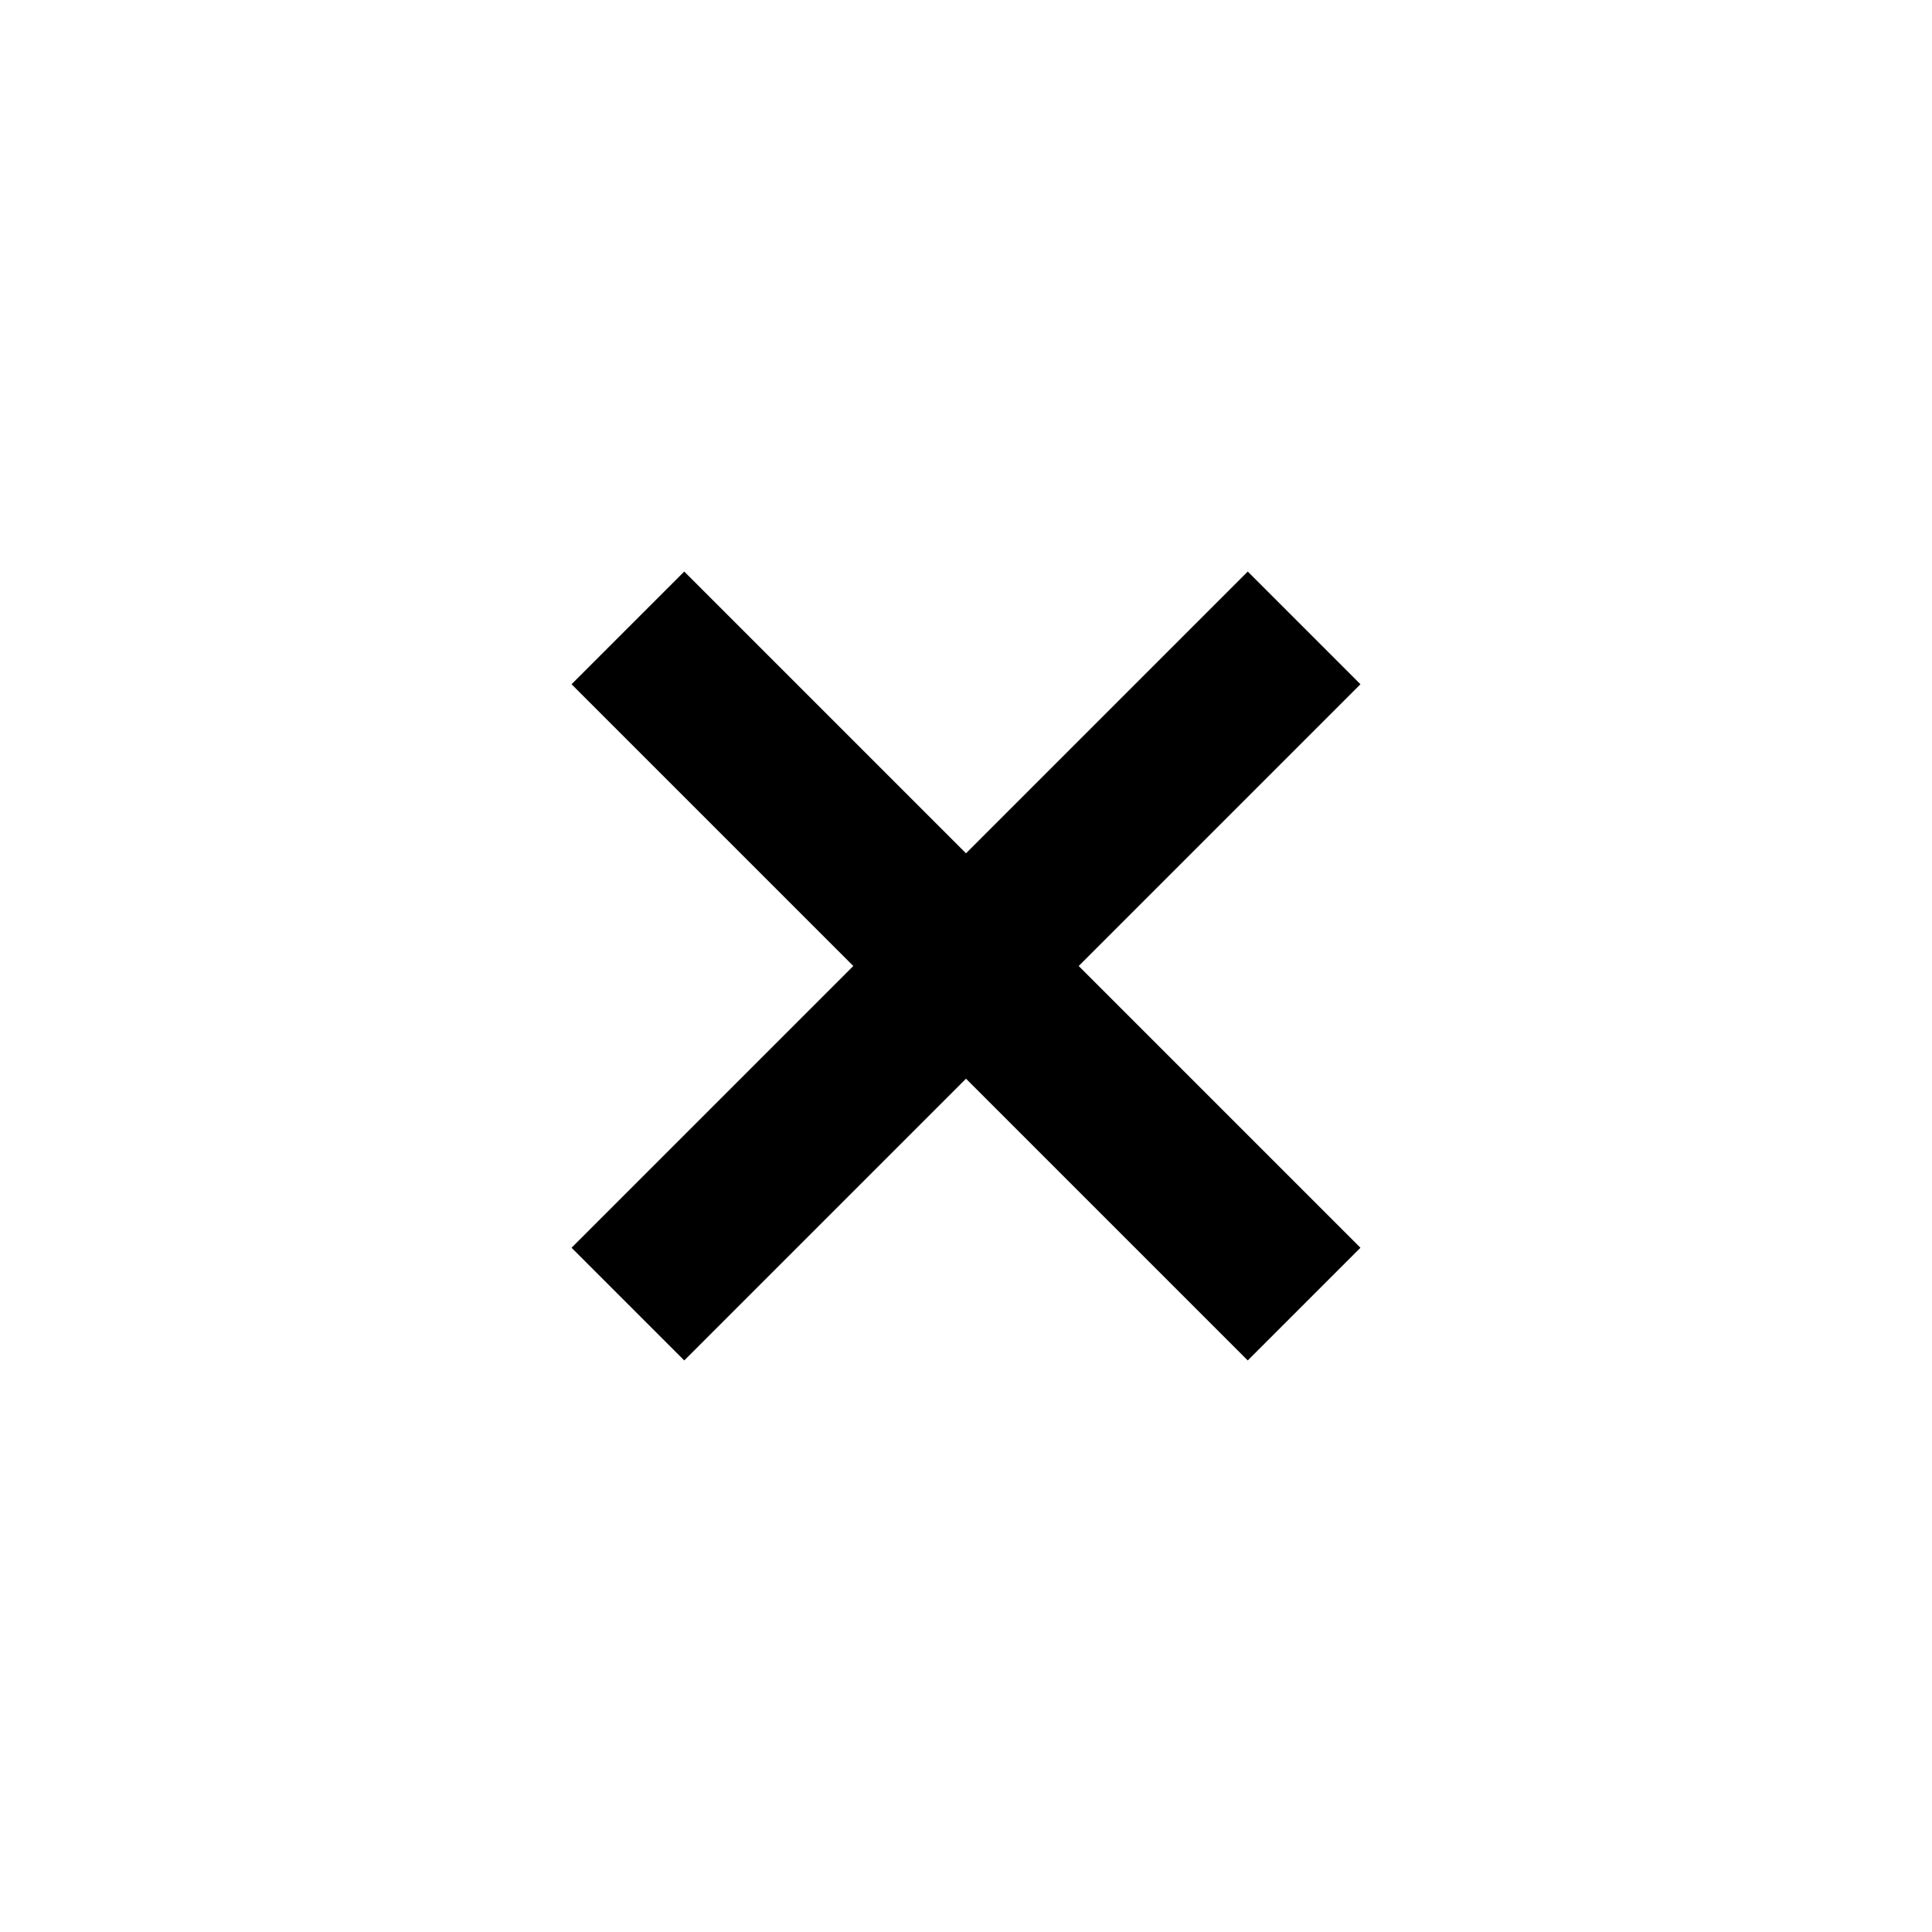
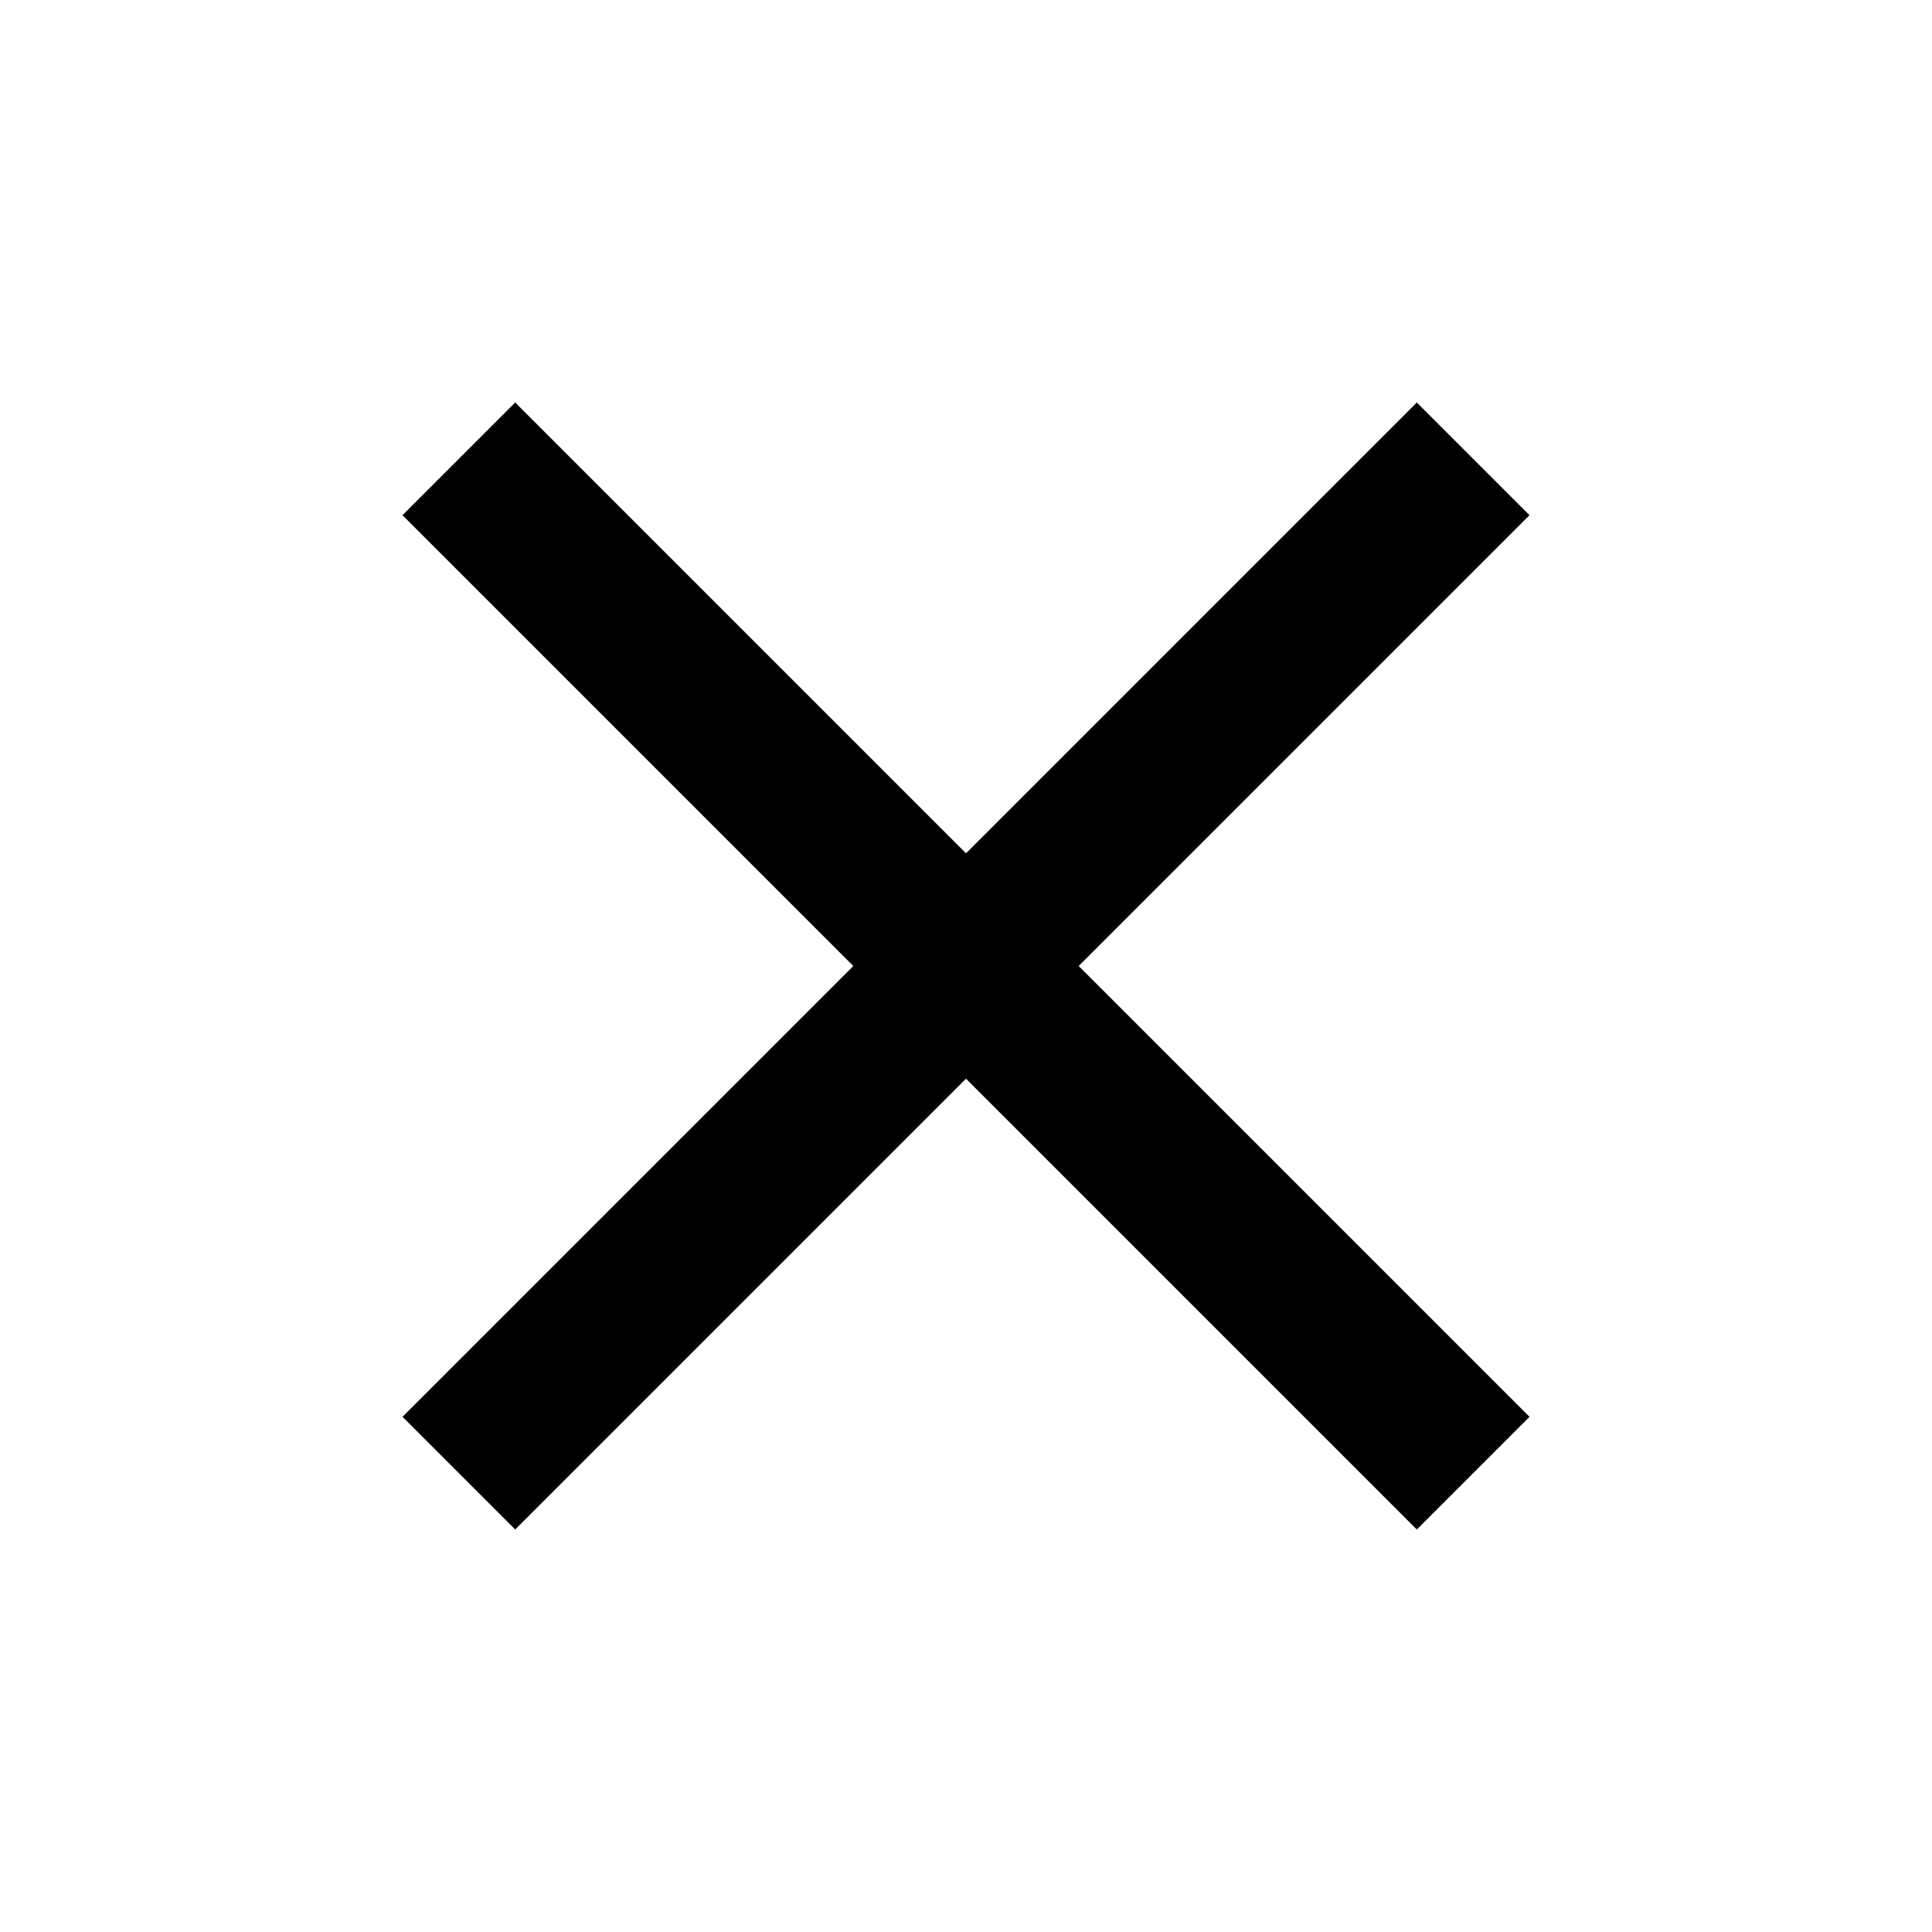
<svg xmlns="http://www.w3.org/2000/svg" enable-background="new 0 0 24 24" viewBox="0 0 24 24">
-   <path clip-rule="evenodd" d="m12 10.6 3.5-3.5 1.4 1.4-3.5 3.5 3.5 3.5-1.4 1.4-3.5-3.5-3.5 3.5-1.4-1.4 3.5-3.5-3.5-3.5 1.4-1.4z" fill-rule="evenodd" />
+   <path d="m19 6.4-1.4-1.4-5.6 5.6-5.6-5.6-1.4 1.4 5.6 5.6-5.6 5.6 1.4 1.4 5.6-5.6 5.6 5.6 1.4-1.4-5.6-5.6z" />
</svg>
